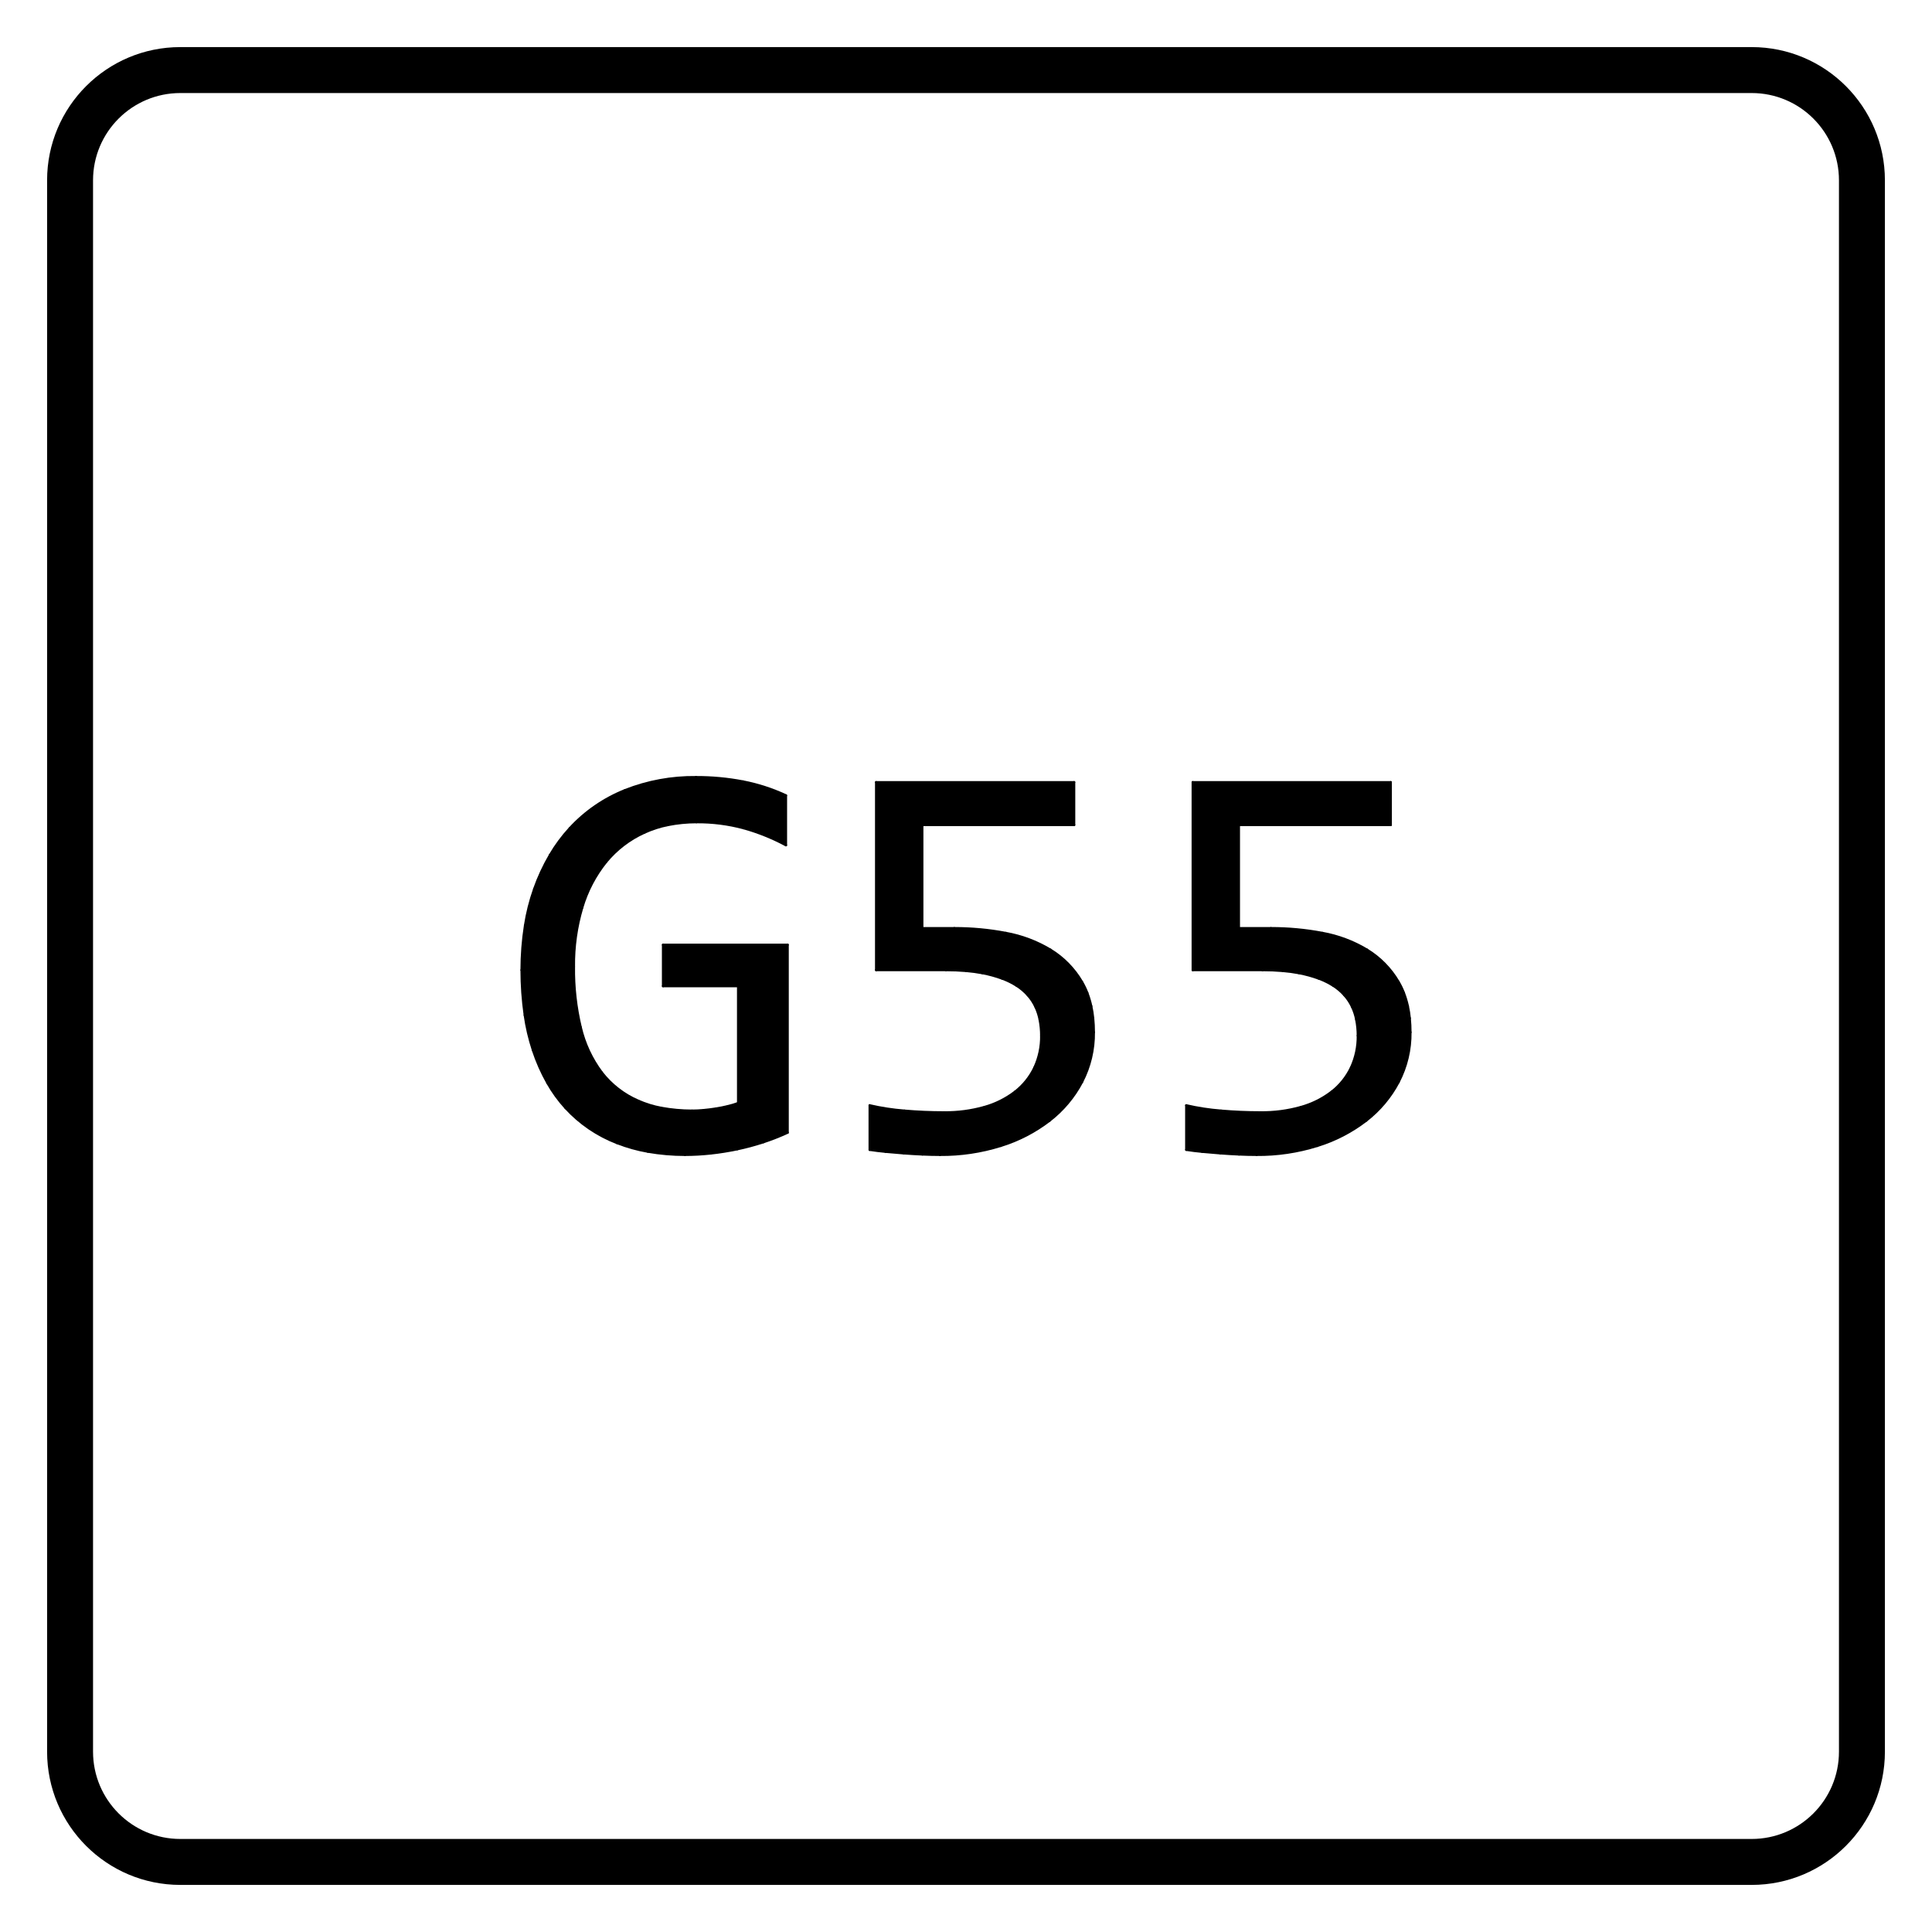
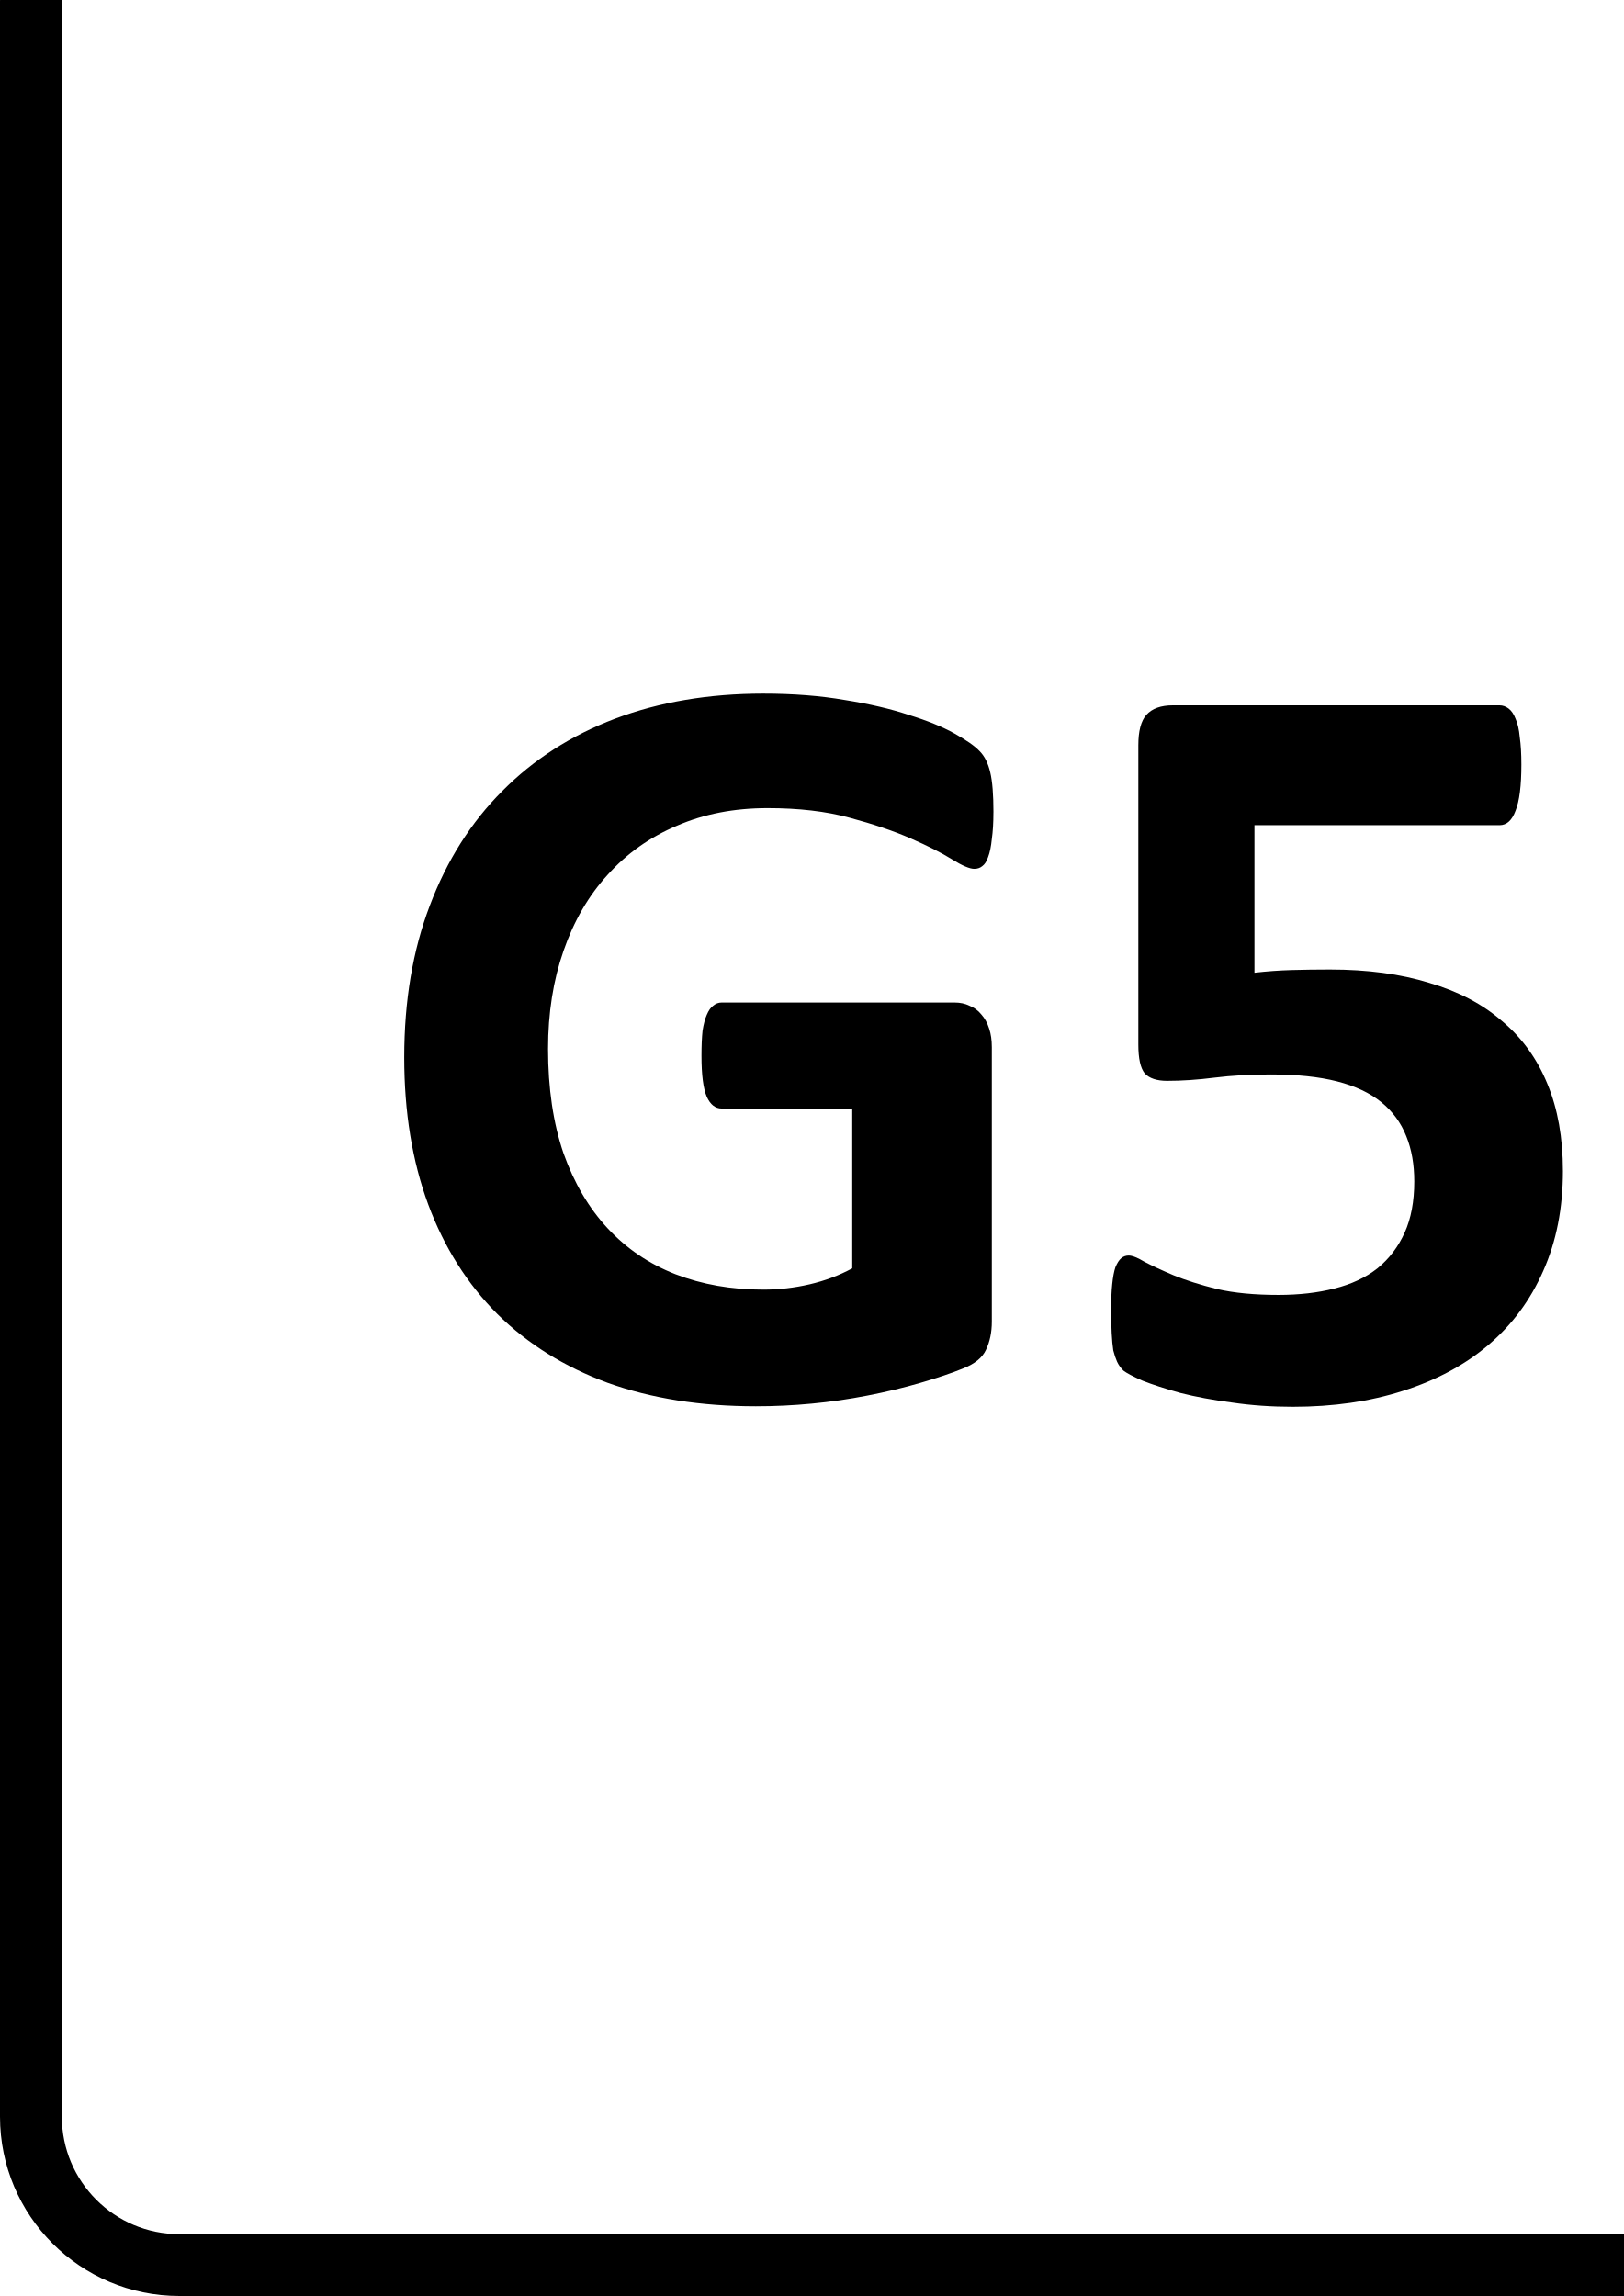
- <svg xmlns="http://www.w3.org/2000/svg" width="210.25mm" height="210.25mm" viewBox="-105.125 -105.125 210.25 210.25" version="1.1" style="stroke-linecap:round;stroke-linejoin:round;fill:none">
-   <g transform="scale(1,-1)">
-     <path d="M100,-85.5 L100,85.5 A14.5,14.5 0 0 1 85.5,100 L-85.5,100 A14.5,14.5 0 0 1 -100,85.5 L-100,-85.5 A14.5,14.5 0 0 1 -85.5,-100 L85.5,-100 A14.5,14.5 0 0 1 100,-85.5M-85.5,95 A9.5,9.5 0 0 1 -95,85.5 L-95,-85.5 A9.5,9.5 0 0 1 -85.5,-95 L85.5,-95 A9.5,9.5 0 0 1 95,-85.5 L95,85.5 A9.5,9.5 0 0 1 85.5,95 Z" style="fill:#000000;fill-rule:evenodd;" />
-     <path d="M48.363,-7.207 A11.473,11.473 0 0,0 47.078,-12.624" style="stroke:#000000;stroke-width:0.25;" />
-     <path d="M47.078,-12.624 A12.933,12.933 0 0,0 43.543,-16.832" style="stroke:#000000;stroke-width:0.25;" />
-     <path d="M43.543,-16.832 A16.871,16.871 0 0,0 38.233,-19.572" style="stroke:#000000;stroke-width:0.25;" />
-     <path d="M38.233,-19.572 A21.576,21.576 0 0,0 31.622,-20.551" style="stroke:#000000;stroke-width:0.25;" />
-     <path d="M31.622,-20.551 A42.927,42.927 0 0,0 29.71,-20.505" style="stroke:#000000;stroke-width:0.25;" />
-     <path d="M29.71,-20.505 A66.055,66.055 0 0,0 27.674,-20.383" style="stroke:#000000;stroke-width:0.25;" />
-     <path d="M27.674,-20.383 A102.483,102.483 0 0,0 25.7,-20.214" style="stroke:#000000;stroke-width:0.25;" />
-     <path d="M25.7,-20.214 A27.605,27.605 0 0,0 23.971,-20" style="stroke:#000000;stroke-width:0.25;" />
-     <line x1="23.971" y1="-20" x2="23.971" y2="-15.165" style="stroke:#000000;stroke-width:0.25;" />
-     <path d="M23.971,-15.165 A25.71,25.71 0 0,1 27.751,-15.746" style="stroke:#000000;stroke-width:0.25;" />
-     <path d="M27.751,-15.746 A49.972,49.972 0 0,1 32.051,-15.93" style="stroke:#000000;stroke-width:0.25;" />
-     <path d="M32.051,-15.93 A15.472,15.472 0 0,1 36.458,-15.348" style="stroke:#000000;stroke-width:0.25;" />
-     <path d="M36.458,-15.348 A9.846,9.846 0 0,1 39.794,-13.68" style="stroke:#000000;stroke-width:0.25;" />
-     <path d="M39.794,-13.68 A7.318,7.318 0 0,1 41.905,-11.048" style="stroke:#000000;stroke-width:0.25;" />
-     <path d="M41.905,-11.048 A7.993,7.993 0 0,1 42.64,-7.575" style="stroke:#000000;stroke-width:0.25;" />
-     <path d="M42.64,-7.575 A9.043,9.043 0 0,1 42.471,-5.836" style="stroke:#000000;stroke-width:0.25;" />
-     <path d="M42.471,-5.836 A5.985,5.985 0 0,1 42.035,-4.484" style="stroke:#000000;stroke-width:0.25;" />
-     <path d="M42.035,-4.484 A5.298,5.298 0 0,1 41.189,-3.188" style="stroke:#000000;stroke-width:0.25;" />
-     <path d="M41.189,-3.188 A5.756,5.756 0 0,1 39.962,-2.142" style="stroke:#000000;stroke-width:0.25;" />
-     <path d="M39.962,-2.142 A8.206,8.206 0 0,1 38.396,-1.369" style="stroke:#000000;stroke-width:0.25;" />
-     <path d="M38.396,-1.369 A13.486,13.486 0 0,1 36.237,-0.774" style="stroke:#000000;stroke-width:0.25;" />
-     <path d="M36.237,-0.774 A17.356,17.356 0 0,1 34.471,-0.535" style="stroke:#000000;stroke-width:0.25;" />
-     <path d="M34.471,-0.535 A26.6,26.6 0 0,1 32.265,-0.444" style="stroke:#000000;stroke-width:0.25;" />
-     <line x1="32.265" y1="-0.444" x2="24.675" y2="-0.444" style="stroke:#000000;stroke-width:0.25;" />
-     <line x1="24.675" y1="-0.444" x2="24.675" y2="20" style="stroke:#000000;stroke-width:0.25;" />
-     <line x1="24.675" y1="20" x2="46.221" y2="20" style="stroke:#000000;stroke-width:0.25;" />
-     <line x1="46.221" y1="20" x2="46.221" y2="15.348" style="stroke:#000000;stroke-width:0.25;" />
-     <line x1="46.221" y1="15.348" x2="29.694" y2="15.348" style="stroke:#000000;stroke-width:0.25;" />
-     <line x1="29.694" y1="15.348" x2="29.694" y2="4.116" style="stroke:#000000;stroke-width:0.25;" />
-     <line x1="29.694" y1="4.116" x2="33.183" y2="4.116" style="stroke:#000000;stroke-width:0.25;" />
-     <path d="M33.183,4.116 A29.787,29.787 0 0,0 38.784,3.596" style="stroke:#000000;stroke-width:0.25;" />
-     <path d="M38.784,3.596 A14.381,14.381 0 0,0 43.635,1.775" style="stroke:#000000;stroke-width:0.25;" />
-     <path d="M43.635,1.775 A10.024,10.024 0 0,0 47.062,-1.714" style="stroke:#000000;stroke-width:0.25;" />
-     <path d="M47.062,-1.714 A7.918,7.918 0 0,0 47.649,-2.925" style="stroke:#000000;stroke-width:0.25;" />
-     <path d="M47.649,-2.925 A9.939,9.939 0 0,0 48.081,-4.369" style="stroke:#000000;stroke-width:0.25;" />
-     <path d="M48.081,-4.369 A11.491,11.491 0 0,0 48.287,-5.675" style="stroke:#000000;stroke-width:0.25;" />
-     <path d="M48.287,-5.675 A15.47,15.47 0 0,0 48.363,-7.207" style="stroke:#000000;stroke-width:0.25;" />
-     <path d="M13.91,-7.207 A11.473,11.473 0 0,0 12.624,-12.624" style="stroke:#000000;stroke-width:0.25;" />
-     <path d="M12.624,-12.624 A12.933,12.933 0 0,0 9.089,-16.832" style="stroke:#000000;stroke-width:0.25;" />
-     <path d="M9.089,-16.832 A16.871,16.871 0 0,0 3.78,-19.572" style="stroke:#000000;stroke-width:0.25;" />
-     <path d="M3.78,-19.572 A21.576,21.576 0 0,0 -2.831,-20.551" style="stroke:#000000;stroke-width:0.25;" />
-     <path d="M-2.831,-20.551 A42.927,42.927 0 0,0 -4.744,-20.505" style="stroke:#000000;stroke-width:0.25;" />
-     <path d="M-4.744,-20.505 A66.055,66.055 0 0,0 -6.779,-20.383" style="stroke:#000000;stroke-width:0.25;" />
-     <path d="M-6.779,-20.383 A102.483,102.483 0 0,0 -8.753,-20.214" style="stroke:#000000;stroke-width:0.25;" />
-     <path d="M-8.753,-20.214 A27.605,27.605 0 0,0 -10.482,-20" style="stroke:#000000;stroke-width:0.25;" />
-     <line x1="-10.482" y1="-20" x2="-10.482" y2="-15.165" style="stroke:#000000;stroke-width:0.25;" />
-     <path d="M-10.482,-15.165 A25.71,25.71 0 0,1 -6.702,-15.746" style="stroke:#000000;stroke-width:0.25;" />
-     <path d="M-6.702,-15.746 A49.972,49.972 0 0,1 -2.402,-15.93" style="stroke:#000000;stroke-width:0.25;" />
-     <path d="M-2.402,-15.93 A15.472,15.472 0 0,1 2.005,-15.348" style="stroke:#000000;stroke-width:0.25;" />
-     <path d="M2.005,-15.348 A9.846,9.846 0 0,1 5.34,-13.68" style="stroke:#000000;stroke-width:0.25;" />
-     <path d="M5.34,-13.68 A7.318,7.318 0 0,1 7.452,-11.048" style="stroke:#000000;stroke-width:0.25;" />
-     <path d="M7.452,-11.048 A7.993,7.993 0 0,1 8.187,-7.575" style="stroke:#000000;stroke-width:0.25;" />
-     <path d="M8.187,-7.575 A9.043,9.043 0 0,1 8.018,-5.836" style="stroke:#000000;stroke-width:0.25;" />
-     <path d="M8.018,-5.836 A5.985,5.985 0 0,1 7.581,-4.484" style="stroke:#000000;stroke-width:0.25;" />
-     <path d="M7.581,-4.484 A5.298,5.298 0 0,1 6.736,-3.188" style="stroke:#000000;stroke-width:0.25;" />
-     <path d="M6.736,-3.188 A5.756,5.756 0 0,1 5.509,-2.142" style="stroke:#000000;stroke-width:0.25;" />
-     <path d="M5.509,-2.142 A8.206,8.206 0 0,1 3.943,-1.369" style="stroke:#000000;stroke-width:0.25;" />
-     <path d="M3.943,-1.369 A13.486,13.486 0 0,1 1.784,-0.774" style="stroke:#000000;stroke-width:0.25;" />
-     <path d="M1.784,-0.774 A17.356,17.356 0 0,1 0.017,-0.535" style="stroke:#000000;stroke-width:0.25;" />
-     <path d="M0.017,-0.535 A26.6,26.6 0 0,1 -2.188,-0.444" style="stroke:#000000;stroke-width:0.25;" />
-     <line x1="-2.188" y1="-0.444" x2="-9.778" y2="-0.444" style="stroke:#000000;stroke-width:0.25;" />
-     <line x1="-9.778" y1="-0.444" x2="-9.778" y2="20" style="stroke:#000000;stroke-width:0.25;" />
-     <line x1="-9.778" y1="20" x2="11.767" y2="20" style="stroke:#000000;stroke-width:0.25;" />
-     <line x1="11.767" y1="20" x2="11.767" y2="15.348" style="stroke:#000000;stroke-width:0.25;" />
-     <line x1="11.767" y1="15.348" x2="-4.759" y2="15.348" style="stroke:#000000;stroke-width:0.25;" />
-     <line x1="-4.759" y1="15.348" x2="-4.759" y2="4.116" style="stroke:#000000;stroke-width:0.25;" />
-     <line x1="-4.759" y1="4.116" x2="-1.27" y2="4.116" style="stroke:#000000;stroke-width:0.25;" />
-     <path d="M-1.27,4.116 A29.787,29.787 0 0,0 4.33,3.596" style="stroke:#000000;stroke-width:0.25;" />
-     <path d="M4.33,3.596 A14.381,14.381 0 0,0 9.181,1.775" style="stroke:#000000;stroke-width:0.25;" />
-     <path d="M9.181,1.775 A10.024,10.024 0 0,0 12.609,-1.714" style="stroke:#000000;stroke-width:0.25;" />
-     <path d="M12.609,-1.714 A7.918,7.918 0 0,0 13.196,-2.925" style="stroke:#000000;stroke-width:0.25;" />
-     <path d="M13.196,-2.925 A9.939,9.939 0 0,0 13.627,-4.369" style="stroke:#000000;stroke-width:0.25;" />
-     <path d="M13.627,-4.369 A11.491,11.491 0 0,0 13.834,-5.675" style="stroke:#000000;stroke-width:0.25;" />
-     <path d="M13.834,-5.675 A15.47,15.47 0 0,0 13.91,-7.207" style="stroke:#000000;stroke-width:0.25;" />
-     <path d="M-19.595,13.145 A22.649,22.649 0 0,1 -24.186,14.996" style="stroke:#000000;stroke-width:0.25;" />
-     <path d="M-24.186,14.996 A19.068,19.068 0 0,1 -29.327,15.654" style="stroke:#000000;stroke-width:0.25;" />
-     <path d="M-29.327,15.654 A15.887,15.887 0 0,1 -32.443,15.346" style="stroke:#000000;stroke-width:0.25;" />
-     <path d="M-32.443,15.346 A11.606,11.606 0 0,1 -34.989,14.522" style="stroke:#000000;stroke-width:0.25;" />
-     <path d="M-34.989,14.522 A11.537,11.537 0 0,1 -39.166,11.324" style="stroke:#000000;stroke-width:0.25;" />
-     <path d="M-39.166,11.324 A14.502,14.502 0 0,1 -41.768,6.35" style="stroke:#000000;stroke-width:0.25;" />
-     <path d="M-41.768,6.35 A21.601,21.601 0 0,1 -42.67,-0.076" style="stroke:#000000;stroke-width:0.25;" />
-     <path d="M-42.67,-0.076 A26.929,26.929 0 0,1 -41.936,-6.657" style="stroke:#000000;stroke-width:0.25;" />
-     <path d="M-41.936,-6.657 A13.264,13.264 0 0,1 -39.641,-11.584" style="stroke:#000000;stroke-width:0.25;" />
-     <path d="M-39.641,-11.584 A10.091,10.091 0 0,1 -35.647,-14.675" style="stroke:#000000;stroke-width:0.25;" />
-     <path d="M-35.647,-14.675 A11.236,11.236 0 0,1 -33.15,-15.442" style="stroke:#000000;stroke-width:0.25;" />
-     <path d="M-33.15,-15.442 A18.446,18.446 0 0,1 -29.817,-15.746" style="stroke:#000000;stroke-width:0.25;" />
-     <path d="M-29.817,-15.746 A13.914,13.914 0 0,1 -28.562,-15.685" style="stroke:#000000;stroke-width:0.25;" />
-     <path d="M-28.562,-15.685 A20.22,20.22 0 0,1 -27.215,-15.516" style="stroke:#000000;stroke-width:0.25;" />
-     <path d="M-27.215,-15.516 A16.29,16.29 0 0,1 -25.915,-15.256" style="stroke:#000000;stroke-width:0.25;" />
-     <path d="M-25.915,-15.256 A9.839,9.839 0 0,1 -24.798,-14.92" style="stroke:#000000;stroke-width:0.25;" />
-     <line x1="-24.798" y1="-14.92" x2="-24.798" y2="-2.188" style="stroke:#000000;stroke-width:0.25;" />
-     <line x1="-24.798" y1="-2.188" x2="-32.969" y2="-2.188" style="stroke:#000000;stroke-width:0.25;" />
-     <line x1="-32.969" y1="-2.188" x2="-32.969" y2="2.311" style="stroke:#000000;stroke-width:0.25;" />
-     <line x1="-32.969" y1="2.311" x2="-19.411" y2="2.311" style="stroke:#000000;stroke-width:0.25;" />
-     <line x1="-19.411" y1="2.311" x2="-19.411" y2="-18.133" style="stroke:#000000;stroke-width:0.25;" />
-     <path d="M-19.411,-18.133 A24.636,24.636 0 0,0 -22.058,-19.174" style="stroke:#000000;stroke-width:0.25;" />
-     <path d="M-22.058,-19.174 A26.557,26.557 0 0,0 -24.905,-19.939" style="stroke:#000000;stroke-width:0.25;" />
-     <path d="M-24.905,-19.939 A28.845,28.845 0 0,0 -27.797,-20.398" style="stroke:#000000;stroke-width:0.25;" />
-     <path d="M-27.797,-20.398 A26.336,26.336 0 0,0 -30.582,-20.551" style="stroke:#000000;stroke-width:0.25;" />
-     <path d="M-30.582,-20.551 A23.552,23.552 0 0,0 -34.617,-20.203" style="stroke:#000000;stroke-width:0.25;" />
-     <path d="M-34.617,-20.203 A17.425,17.425 0 0,0 -37.973,-19.265" style="stroke:#000000;stroke-width:0.25;" />
-     <path d="M-37.973,-19.265 A14.756,14.756 0 0,0 -43.573,-15.455" style="stroke:#000000;stroke-width:0.25;" />
-     <path d="M-43.573,-15.455 A14.829,14.829 0 0,0 -45.547,-12.733" style="stroke:#000000;stroke-width:0.25;" />
-     <path d="M-45.547,-12.733 A19.95,19.95 0 0,0 -47.123,-9.166" style="stroke:#000000;stroke-width:0.25;" />
-     <path d="M-47.123,-9.166 A22.201,22.201 0 0,0 -48.016,-5.346" style="stroke:#000000;stroke-width:0.25;" />
-     <path d="M-48.016,-5.346 A34.844,34.844 0 0,0 -48.363,-0.444" style="stroke:#000000;stroke-width:0.25;" />
-     <path d="M-48.363,-0.444 A31.553,31.553 0 0,0 -47.986,4.419" style="stroke:#000000;stroke-width:0.25;" />
-     <path d="M-47.986,4.419 A22.197,22.197 0 0,0 -46.986,8.386" style="stroke:#000000;stroke-width:0.25;" />
-     <path d="M-46.986,8.386 A21.432,21.432 0 0,0 -45.269,12.084" style="stroke:#000000;stroke-width:0.25;" />
-     <path d="M-45.269,12.084 A16.928,16.928 0 0,0 -43.114,14.996" style="stroke:#000000;stroke-width:0.25;" />
-     <path d="M-43.114,14.996 A16.462,16.462 0 0,0 -37.116,19.128" style="stroke:#000000;stroke-width:0.25;" />
-     <path d="M-37.116,19.128 A20.354,20.354 0 0,0 -29.388,20.551" style="stroke:#000000;stroke-width:0.25;" />
-     <path d="M-29.388,20.551 A26.75,26.75 0 0,0 -24.262,20.076" style="stroke:#000000;stroke-width:0.25;" />
-     <path d="M-24.262,20.076 A20.142,20.142 0 0,0 -19.595,18.562" style="stroke:#000000;stroke-width:0.25;" />
-     <line x1="-19.595" y1="18.562" x2="-19.595" y2="13.145" style="stroke:#000000;stroke-width:0.25;" />
-     <path d="M24.675,20 L46.221,20 L46.221,15.348 L29.694,15.348 L29.694,4.116 L33.183,4.116 A29.787,29.787 0 0 0 38.784,3.596 A14.381,14.381 0 0 0 43.635,1.775 A10.024,10.024 0 0 0 47.062,-1.714 A7.918,7.918 0 0 0 47.649,-2.925 A9.939,9.939 0 0 0 48.081,-4.369 A11.491,11.491 0 0 0 48.287,-5.675 A15.47,15.47 0 0 0 48.363,-7.207 A11.473,11.473 0 0 0 47.078,-12.624 A12.933,12.933 0 0 0 43.543,-16.832 A16.871,16.871 0 0 0 38.233,-19.572 A21.576,21.576 0 0 0 31.622,-20.551 A42.927,42.927 0 0 0 29.71,-20.505 A66.055,66.055 0 0 0 27.674,-20.383 A102.483,102.483 0 0 0 25.7,-20.214 A27.605,27.605 0 0 0 23.971,-20 L23.971,-15.165 A25.71,25.71 0 0 1 27.751,-15.746 A49.972,49.972 0 0 1 32.051,-15.93 A15.472,15.472 0 0 1 36.458,-15.348 A9.846,9.846 0 0 1 39.794,-13.68 A7.318,7.318 0 0 1 41.905,-11.048 A7.993,7.993 0 0 1 42.64,-7.575 A9.043,9.043 0 0 1 42.471,-5.836 A5.985,5.985 0 0 1 42.035,-4.484 A5.298,5.298 0 0 1 41.189,-3.188 A5.756,5.756 0 0 1 39.962,-2.142 A8.206,8.206 0 0 1 38.396,-1.369 A13.486,13.486 0 0 1 36.237,-0.774 A17.356,17.356 0 0 1 34.471,-0.535 A26.6,26.6 0 0 1 32.265,-0.444 L24.675,-0.444 ZM-19.595,18.562 L-19.595,13.145 A22.649,22.649 0 0 1 -24.186,14.996 A19.068,19.068 0 0 1 -29.327,15.654 A15.887,15.887 0 0 1 -32.443,15.346 A11.606,11.606 0 0 1 -34.989,14.522 A11.537,11.537 0 0 1 -39.166,11.324 A14.502,14.502 0 0 1 -41.768,6.35 A21.601,21.601 0 0 1 -42.67,-0.076 A26.929,26.929 0 0 1 -41.936,-6.657 A13.264,13.264 0 0 1 -39.641,-11.584 A10.091,10.091 0 0 1 -35.647,-14.675 A11.236,11.236 0 0 1 -33.15,-15.442 A18.446,18.446 0 0 1 -29.817,-15.746 A13.914,13.914 0 0 1 -28.562,-15.685 A20.22,20.22 0 0 1 -27.215,-15.516 A16.29,16.29 0 0 1 -25.915,-15.256 A9.839,9.839 0 0 1 -24.798,-14.92 L-24.798,-2.188 L-32.969,-2.188 L-32.969,2.311 L-19.411,2.311 L-19.411,-18.133 A24.636,24.636 0 0 0 -22.058,-19.174 A26.557,26.557 0 0 0 -24.905,-19.939 A28.845,28.845 0 0 0 -27.797,-20.398 A26.336,26.336 0 0 0 -30.582,-20.551 A23.552,23.552 0 0 0 -34.617,-20.203 A17.425,17.425 0 0 0 -37.973,-19.265 A14.756,14.756 0 0 0 -43.573,-15.455 A14.829,14.829 0 0 0 -45.547,-12.733 A19.95,19.95 0 0 0 -47.123,-9.166 A22.201,22.201 0 0 0 -48.016,-5.346 A34.844,34.844 0 0 0 -48.363,-0.444 A31.553,31.553 0 0 0 -47.986,4.419 A22.197,22.197 0 0 0 -46.986,8.386 A21.432,21.432 0 0 0 -45.269,12.084 A16.928,16.928 0 0 0 -43.114,14.996 A16.462,16.462 0 0 0 -37.116,19.128 A20.354,20.354 0 0 0 -29.388,20.551 A26.75,26.75 0 0 0 -24.262,20.076 A20.142,20.142 0 0 0 -19.595,18.562M13.834,-5.675 A15.47,15.47 0 0 0 13.91,-7.207 A11.473,11.473 0 0 0 12.624,-12.624 A12.933,12.933 0 0 0 9.089,-16.832 A16.871,16.871 0 0 0 3.78,-19.572 A21.576,21.576 0 0 0 -2.831,-20.551 A42.927,42.927 0 0 0 -4.744,-20.505 A66.055,66.055 0 0 0 -6.779,-20.383 A102.483,102.483 0 0 0 -8.753,-20.214 A27.605,27.605 0 0 0 -10.482,-20 L-10.482,-15.165 A25.71,25.71 0 0 1 -6.702,-15.746 A49.972,49.972 0 0 1 -2.402,-15.93 A15.472,15.472 0 0 1 2.005,-15.348 A9.846,9.846 0 0 1 5.34,-13.68 A7.318,7.318 0 0 1 7.452,-11.048 A7.993,7.993 0 0 1 8.187,-7.575 A9.043,9.043 0 0 1 8.018,-5.836 A5.985,5.985 0 0 1 7.581,-4.484 A5.298,5.298 0 0 1 6.736,-3.188 A5.756,5.756 0 0 1 5.509,-2.142 A8.206,8.206 0 0 1 3.943,-1.369 A13.486,13.486 0 0 1 1.784,-0.774 A17.356,17.356 0 0 1 0.017,-0.535 A26.6,26.6 0 0 1 -2.188,-0.444 L-9.778,-0.444 L-9.778,20 L11.767,20 L11.767,15.348 L-4.759,15.348 L-4.759,4.116 L-1.27,4.116 A29.787,29.787 0 0 0 4.33,3.596 A14.381,14.381 0 0 0 9.181,1.775 A10.024,10.024 0 0 0 12.609,-1.714 A7.918,7.918 0 0 0 13.196,-2.925 A9.939,9.939 0 0 0 13.627,-4.369 A11.491,11.491 0 0 0 13.834,-5.675" style="fill:#000000;fill-rule:evenodd;" />
+ <svg xmlns="http://www.w3.org/2000/svg" width="210mm" height="297mm" viewBox="0 0 210 297" version="1.1" id="svg8">
+   <defs id="defs2" />
+   <g id="layer1">
+     <g style="fill:none;stroke-linecap:round;stroke-linejoin:round" id="g1222" transform="matrix(1.5,0,0,1.5,150,147)">
+       <g id="g1079" transform="scale(1,-1)">
+         <path id="path815" style="fill:#000000;fill-rule:evenodd;stroke-width:1.067" d="m 113.333,-84.533 v 182.4 A 15.467,15.467 0 0 1 97.867,113.333 h -182.4 A 15.467,15.467 0 0 1 -100,97.867 v -182.4 A 15.467,15.467 0 0 1 -84.533,-100 h 182.4 a 15.467,15.467 0 0 1 15.467,15.467 M -84.533,108 A 10.133,10.133 0 0 1 -94.667,97.867 v -182.4 a 10.133,10.133 0 0 1 10.133,-10.133 h 182.4 A 10.133,10.133 0 0 1 108,-84.533 v 182.4 A 10.133,10.133 0 0 1 97.867,108 Z" />
+         <g aria-label="G55" transform="scale(1,-1)" style="font-style:normal;font-weight:normal;font-size:94.074px;line-height:125%;font-family:sans-serif;letter-spacing:0px;word-spacing:0px;fill:#000000;fill-opacity:1;stroke:none;stroke-width:0.176px;stroke-linecap:butt;stroke-linejoin:miter;stroke-opacity:1" id="text1226">
+           <path d="m -14.345,-27.944 q 0,1.332 -0.138,2.297 -0.092,0.965 -0.322,1.562 -0.184,0.551 -0.505,0.781 -0.276,0.23 -0.689,0.23 -0.597,0 -1.929,-0.827 -1.332,-0.827 -3.537,-1.791 -2.205,-0.965 -5.282,-1.791 -3.032,-0.827 -7.074,-0.827 -4.318,0 -7.809,1.516 -3.491,1.47 -5.971,4.226 -2.48,2.71 -3.813,6.569 -1.332,3.813 -1.332,8.452 0,5.099 1.332,9.003 1.378,3.859 3.813,6.477 2.435,2.618 5.834,3.95 3.445,1.332 7.579,1.332 2.021,0 3.996,-0.459 1.975,-0.459 3.675,-1.378 V -2.404 h -11.254 q -0.827,0 -1.286,-1.011 -0.459,-1.056 -0.459,-3.537 0,-1.286 0.092,-2.159 0.138,-0.873 0.367,-1.378 0.23,-0.551 0.551,-0.781 0.322,-0.276 0.735,-0.276 h 20.073 q 0.735,0 1.286,0.276 0.597,0.23 1.011,0.735 0.459,0.505 0.689,1.24 0.23,0.689 0.23,1.608 V 15.97 q 0,1.378 -0.505,2.435 -0.459,1.011 -1.975,1.608 -1.47,0.597 -3.675,1.24 -2.205,0.643 -4.593,1.102 -2.343,0.459 -4.777,0.689 -2.389,0.23 -4.823,0.23 -7.12,0 -12.77,-2.021 -5.604,-2.067 -9.508,-5.926 -3.904,-3.904 -5.971,-9.463 -2.067,-5.604 -2.067,-12.678 0,-7.304 2.205,-13.091 2.205,-5.834 6.247,-9.876 4.042,-4.088 9.738,-6.247 5.742,-2.159 12.77,-2.159 3.859,0 7.028,0.551 3.169,0.505 5.512,1.286 2.389,0.735 3.95,1.608 1.562,0.873 2.159,1.516 0.643,0.643 0.919,1.837 0.276,1.148 0.276,3.445 z" style="font-style:normal;font-variant:normal;font-weight:bold;font-stretch:normal;font-family:Calibri;-inkscape-font-specification:'Calibri Bold';stroke-width:0.176px" id="path1267" />
+           <path d="m 34.759,2.97 q 0,4.823 -1.7,8.636 -1.654,3.767 -4.731,6.385 -3.032,2.572 -7.35,3.95 -4.272,1.378 -9.508,1.378 -2.756,0 -5.237,-0.367 -2.48,-0.322 -4.456,-0.827 -1.975,-0.551 -3.261,-1.056 -1.24,-0.551 -1.654,-0.873 -0.367,-0.367 -0.551,-0.781 -0.184,-0.413 -0.322,-0.965 -0.092,-0.597 -0.138,-1.47 -0.046,-0.873 -0.046,-2.067 0,-1.286 0.092,-2.159 0.092,-0.919 0.276,-1.47 0.23,-0.551 0.505,-0.781 0.276,-0.23 0.643,-0.23 0.459,0 1.378,0.551 0.965,0.505 2.48,1.148 1.562,0.643 3.767,1.194 2.205,0.505 5.282,0.505 2.664,0 4.823,-0.551 2.205,-0.551 3.721,-1.746 1.516,-1.24 2.343,-3.078 0.827,-1.837 0.827,-4.41 0,-2.205 -0.689,-3.904 Q 20.565,-1.761 19.095,-2.955 17.625,-4.149 15.283,-4.747 12.94,-5.344 9.587,-5.344 q -2.664,0 -4.869,0.276 -2.159,0.276 -4.088,0.276 -1.332,0 -1.929,-0.643 -0.551,-0.689 -0.551,-2.48 v -25.815 q 0,-1.837 0.689,-2.618 0.735,-0.827 2.297,-0.827 H 29.293 q 0.413,0 0.781,0.276 0.367,0.276 0.597,0.873 0.276,0.597 0.367,1.608 0.138,0.965 0.138,2.343 0,2.756 -0.505,3.996 -0.459,1.24 -1.378,1.24 H 8.163 v 12.724 q 1.608,-0.184 3.169,-0.23 1.608,-0.046 3.353,-0.046 4.823,0 8.544,1.148 3.767,1.102 6.293,3.307 2.572,2.159 3.904,5.42 1.332,3.215 1.332,7.487 z" style="font-style:normal;font-variant:normal;font-weight:bold;font-stretch:normal;font-family:Calibri;-inkscape-font-specification:'Calibri Bold';stroke-width:0.176px" id="path1269" />
+           <path d="m 82.531,2.97 q 0,4.823 -1.7,8.636 -1.654,3.767 -4.731,6.385 -3.032,2.572 -7.35,3.95 -4.272,1.378 -9.508,1.378 -2.756,0 -5.237,-0.367 -2.48,-0.322 -4.456,-0.827 -1.975,-0.551 -3.261,-1.056 -1.24,-0.551 -1.654,-0.873 -0.367,-0.367 -0.551,-0.781 -0.184,-0.413 -0.322,-0.965 -0.092,-0.597 -0.138,-1.47 -0.046,-0.873 -0.046,-2.067 0,-1.286 0.092,-2.159 0.092,-0.919 0.276,-1.47 0.23,-0.551 0.505,-0.781 0.276,-0.23 0.643,-0.23 0.459,0 1.378,0.551 0.965,0.505 2.48,1.148 1.562,0.643 3.767,1.194 2.205,0.505 5.282,0.505 2.664,0 4.823,-0.551 2.205,-0.551 3.721,-1.746 1.516,-1.24 2.343,-3.078 0.827,-1.837 0.827,-4.41 0,-2.205 -0.689,-3.904 -0.689,-1.746 -2.159,-2.94 -1.47,-1.194 -3.813,-1.791 -2.343,-0.597 -5.696,-0.597 -2.664,0 -4.869,0.276 -2.159,0.276 -4.088,0.276 -1.332,0 -1.929,-0.643 -0.551,-0.689 -0.551,-2.48 v -25.815 q 0,-1.837 0.689,-2.618 0.735,-0.827 2.297,-0.827 h 28.158 q 0.413,0 0.781,0.276 0.367,0.276 0.597,0.873 0.276,0.597 0.367,1.608 0.138,0.965 0.138,2.343 0,2.756 -0.505,3.996 -0.459,1.24 -1.378,1.24 H 55.935 v 12.724 q 1.608,-0.184 3.169,-0.23 1.608,-0.046 3.353,-0.046 4.823,0 8.544,1.148 3.767,1.102 6.293,3.307 2.572,2.159 3.904,5.42 Q 82.531,-1.302 82.531,2.97 Z" style="font-style:normal;font-variant:normal;font-weight:bold;font-stretch:normal;font-family:Calibri;-inkscape-font-specification:'Calibri Bold';stroke-width:0.176px" id="path1271" />
+         </g>
+       </g>
+     </g>
  </g>
</svg>
